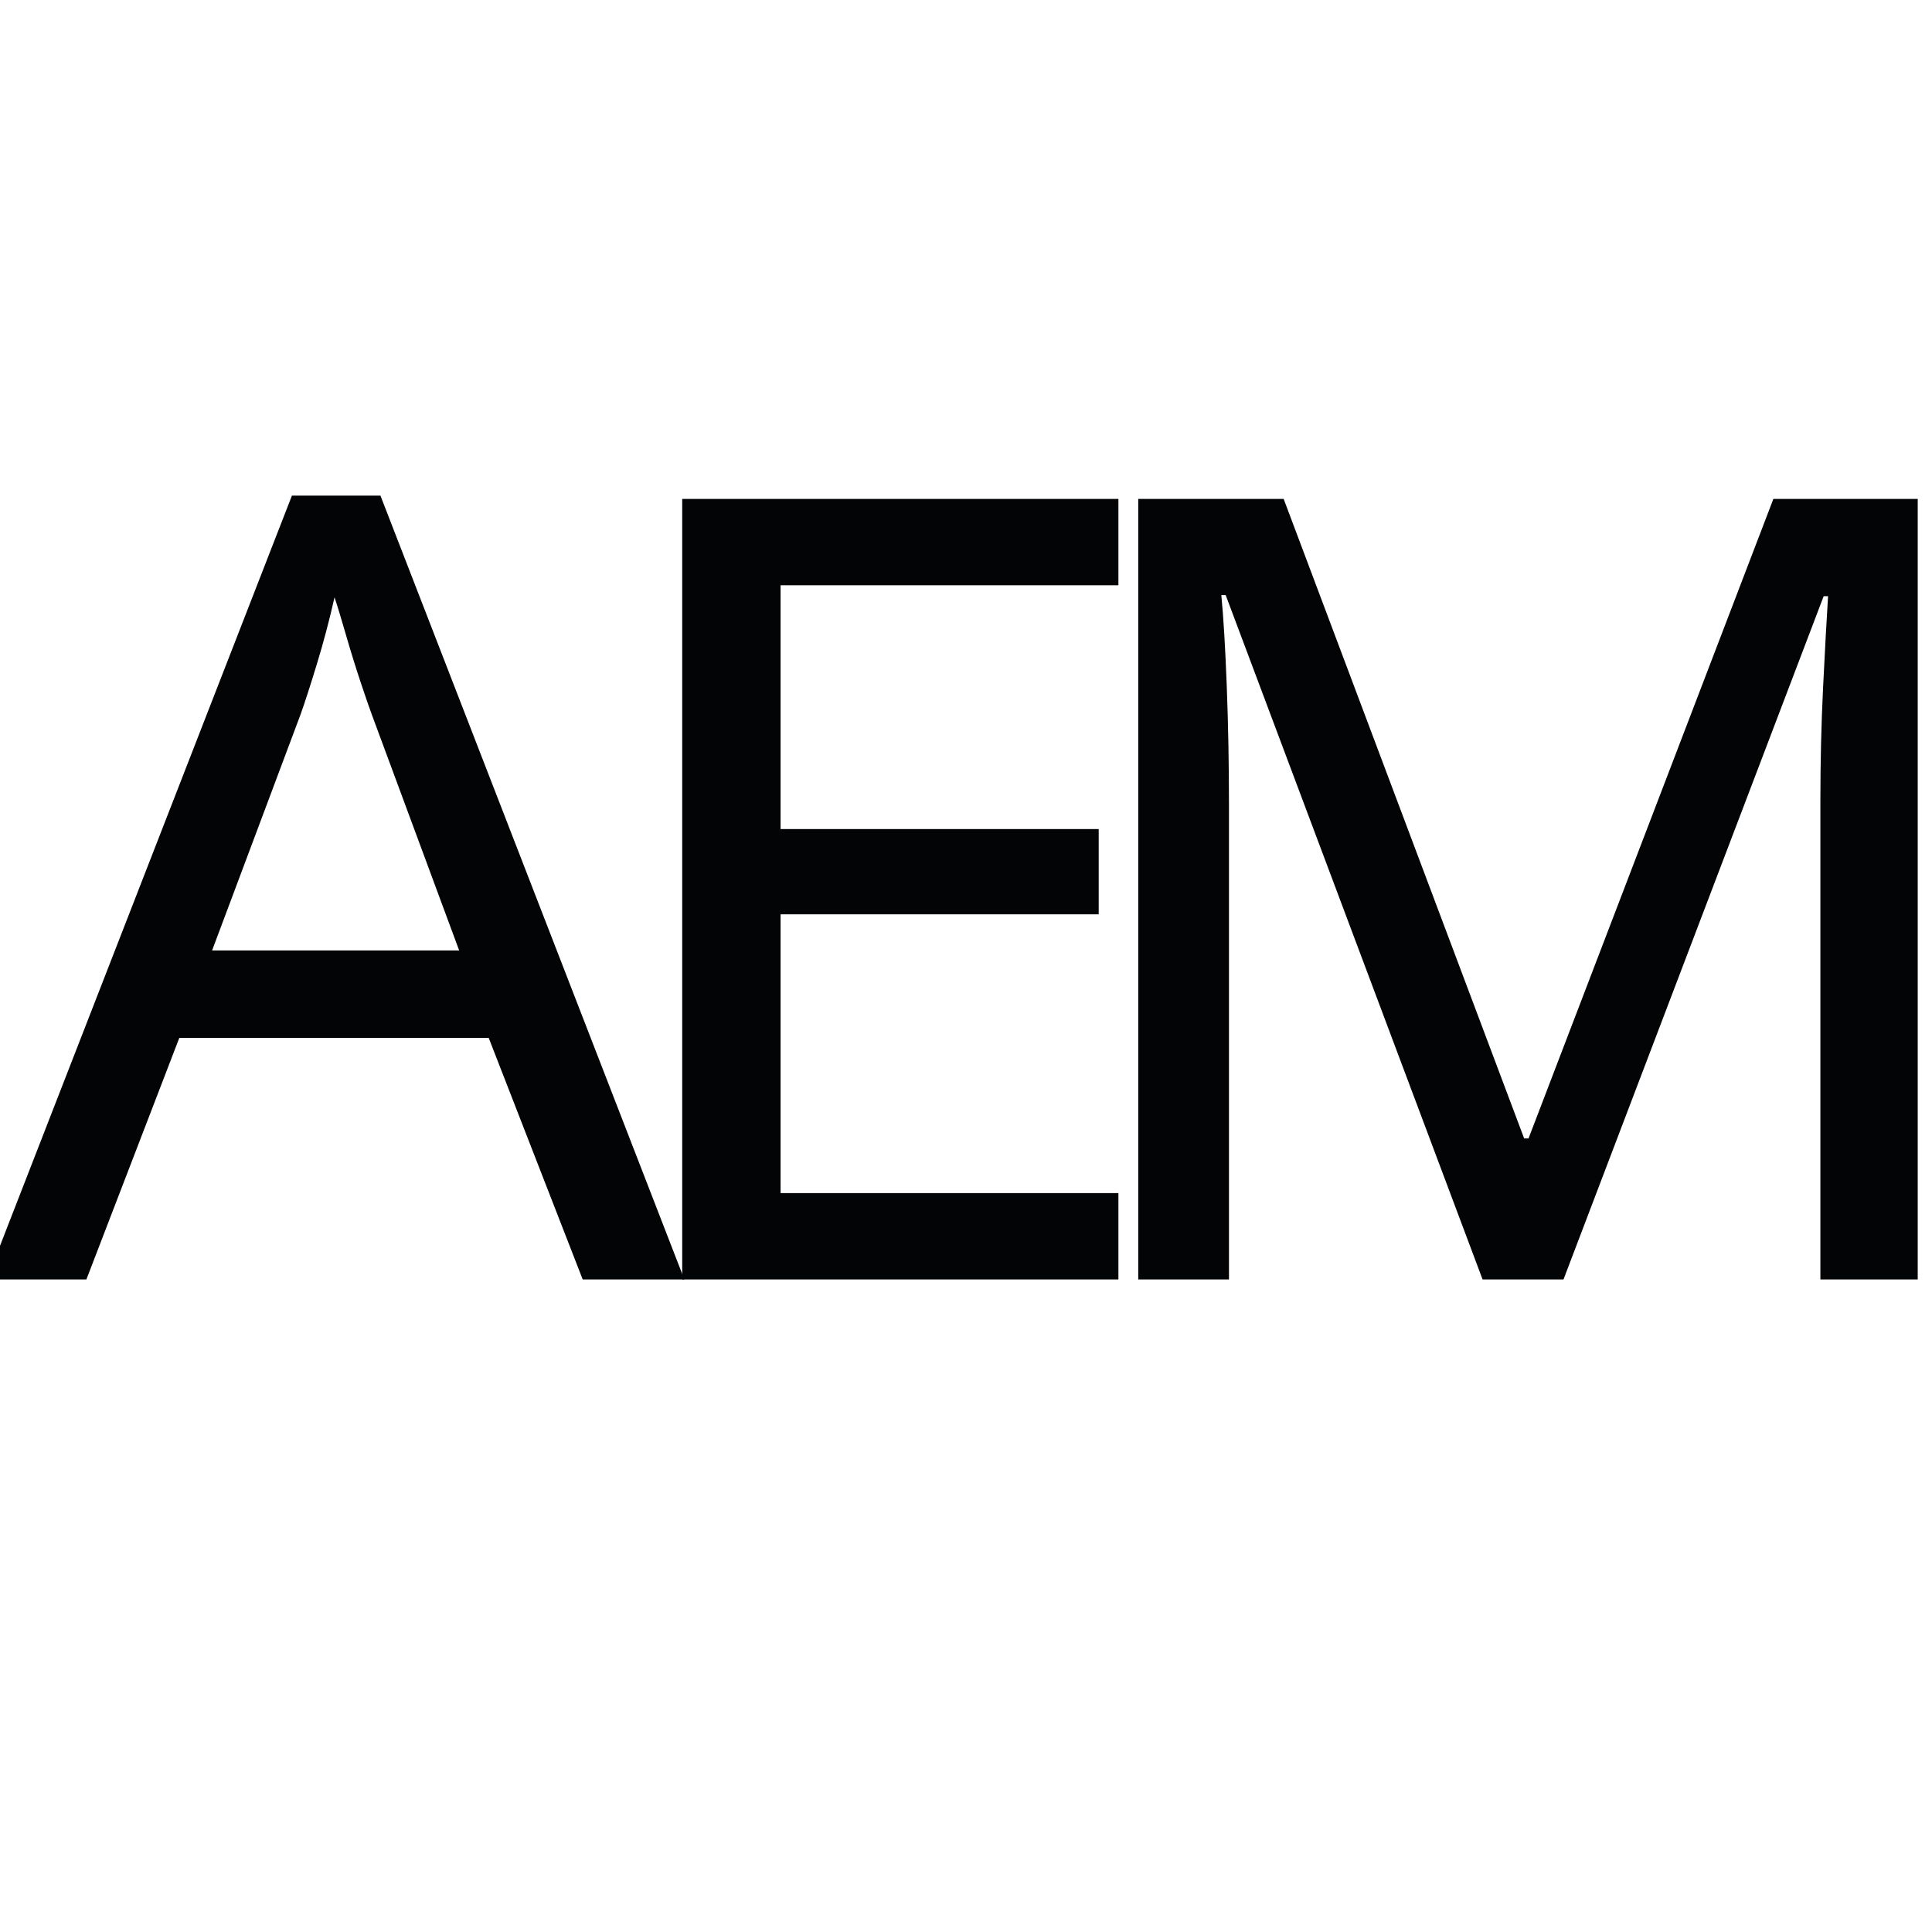
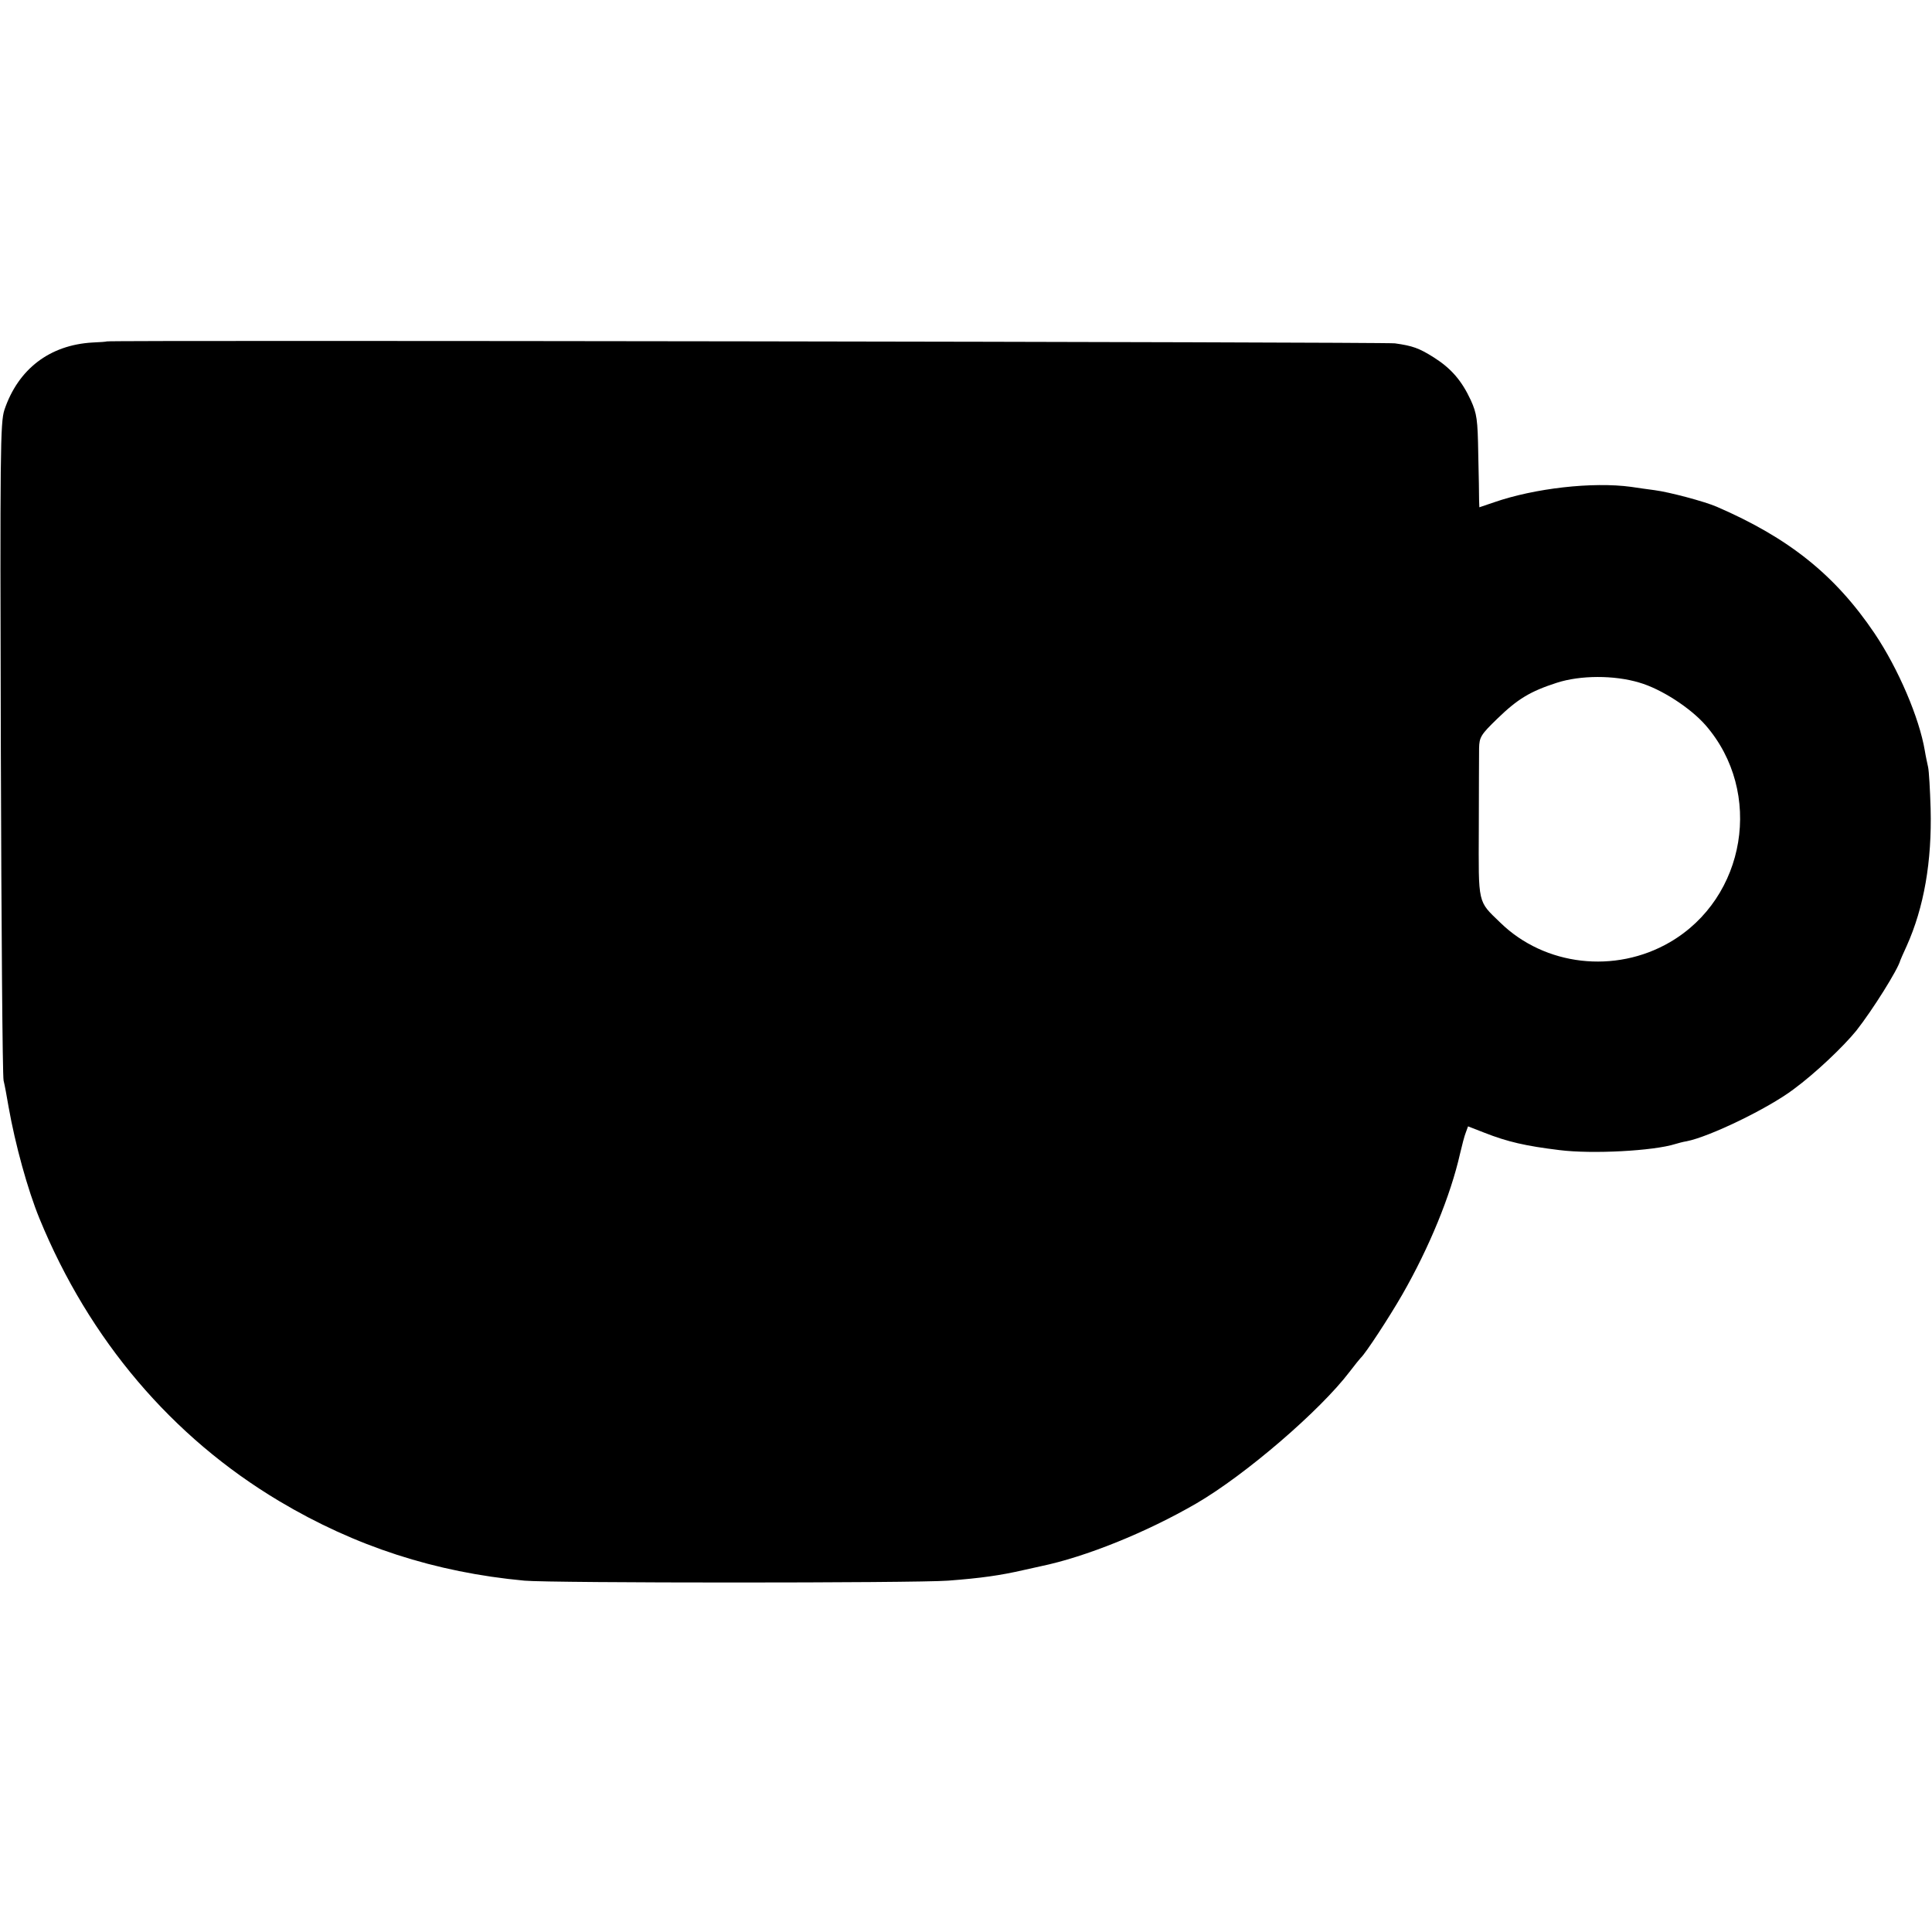
- <svg xmlns="http://www.w3.org/2000/svg" version="1.1" id="Layer_1" x="0px" y="0px" viewBox="0 0 700 700" style="enable-background:new 0 0 700 700;" xml:space="preserve">
-   <style type="text/css">
- 	.st0{fill:#020406;}
- 	.st1{font-family:'Karla-Bold';}
- 	.st2{font-size:396.095px;}
- 	.st3{letter-spacing:-34;}
- 	.st4{letter-spacing:-55;}
- </style>
-   <text transform="matrix(1 0 0 1 -4.748 463.5771)">
-     <tspan x="0" y="0" class="st0 st1 st2 st3">A</tspan>
-     <tspan x="213.5" y="0" class="st0 st1 st2 st4">EM</tspan>
-   </text>
+ <svg xmlns="http://www.w3.org/2000/svg" version="1.0" width="700pt" height="700pt" viewBox="0 0 700 700" preserveAspectRatio="xMidYMid meet">
+   <g transform="translate(0,700) scale(0.1,-0.1)" fill="#000000" stroke="none">
+     <path d="M387 5763 c-1 -1 -24 -3 -52 -4 -155 -9 -269 -96 -319 -244 -15 -46 -16 -145 -13 -1225 2 -646 6 -1188 10 -1205 4 -16 12 -59 18 -95 24 -136 69 -300 112 -405 180 -439 480 -792 869 -1024 275 -164 565 -258 888 -288 97 -9 1416 -9 1535 0 119 9 189 19 272 38 27 6 55 12 63 14 164 34 384 123 565 228 177 103 448 336 555 477 19 25 37 47 40 50 17 15 104 148 151 230 97 169 175 359 209 510 7 30 16 65 21 77 l8 22 59 -23 c84 -33 149 -48 272 -63 119 -15 341 -3 420 22 10 3 28 8 41 10 82 16 294 118 387 188 79 58 181 155 228 213 59 75 151 222 159 254 1 3 11 26 23 52 63 140 92 307 87 498 -2 69 -6 136 -9 150 -3 14 -9 41 -12 60 -20 119 -96 297 -182 425 -143 212 -311 346 -572 459 -44 19 -171 53 -225 60 -22 3 -60 8 -85 12 -140 19 -350 -5 -497 -56 l-53 -18 -1 26 c0 15 -1 90 -3 167 -2 126 -5 146 -27 195 -33 71 -71 115 -134 155 -54 34 -77 42 -141 51 -35 5 -4663 12 -4667 7z m5552 -1236 c80 -23 186 -92 241 -155 210 -242 147 -625 -130 -786 -198 -115 -453 -86 -614 71 -83 80 -79 64 -78 341 0 136 1 267 1 291 1 40 6 49 66 107 73 71 119 99 215 130 86 28 209 28 299 1z" />
+   </g>
</svg>
